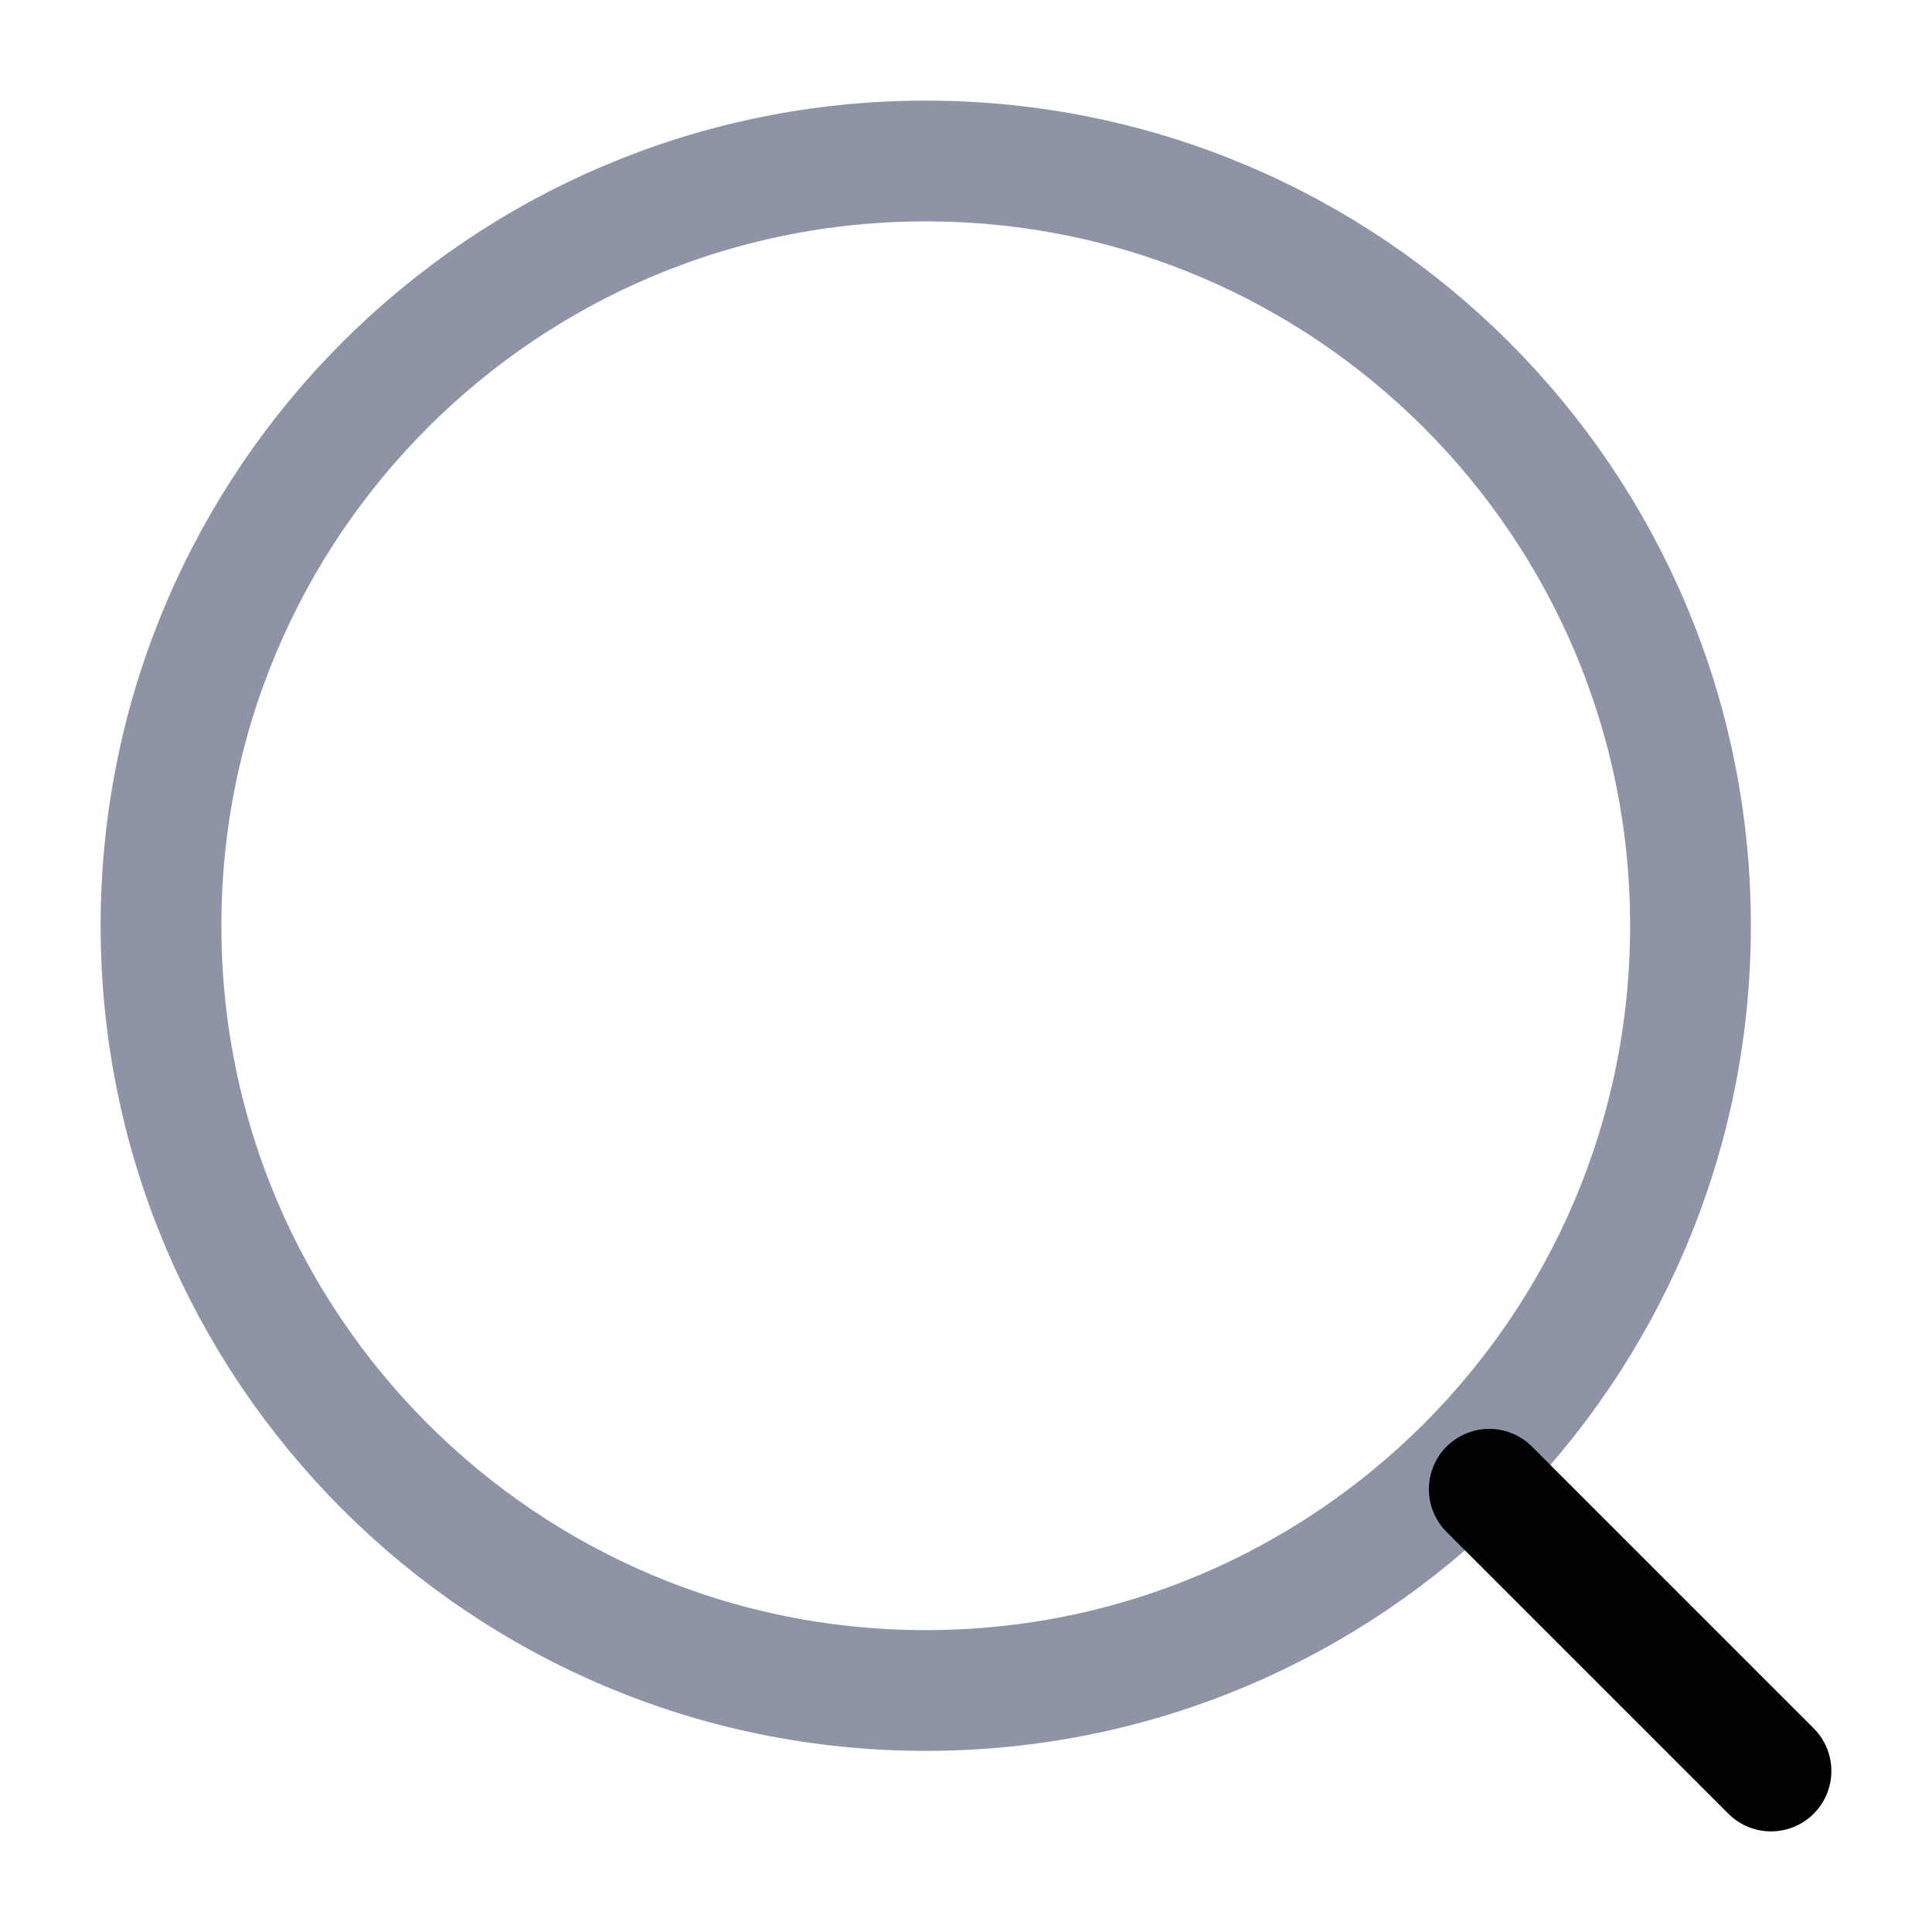
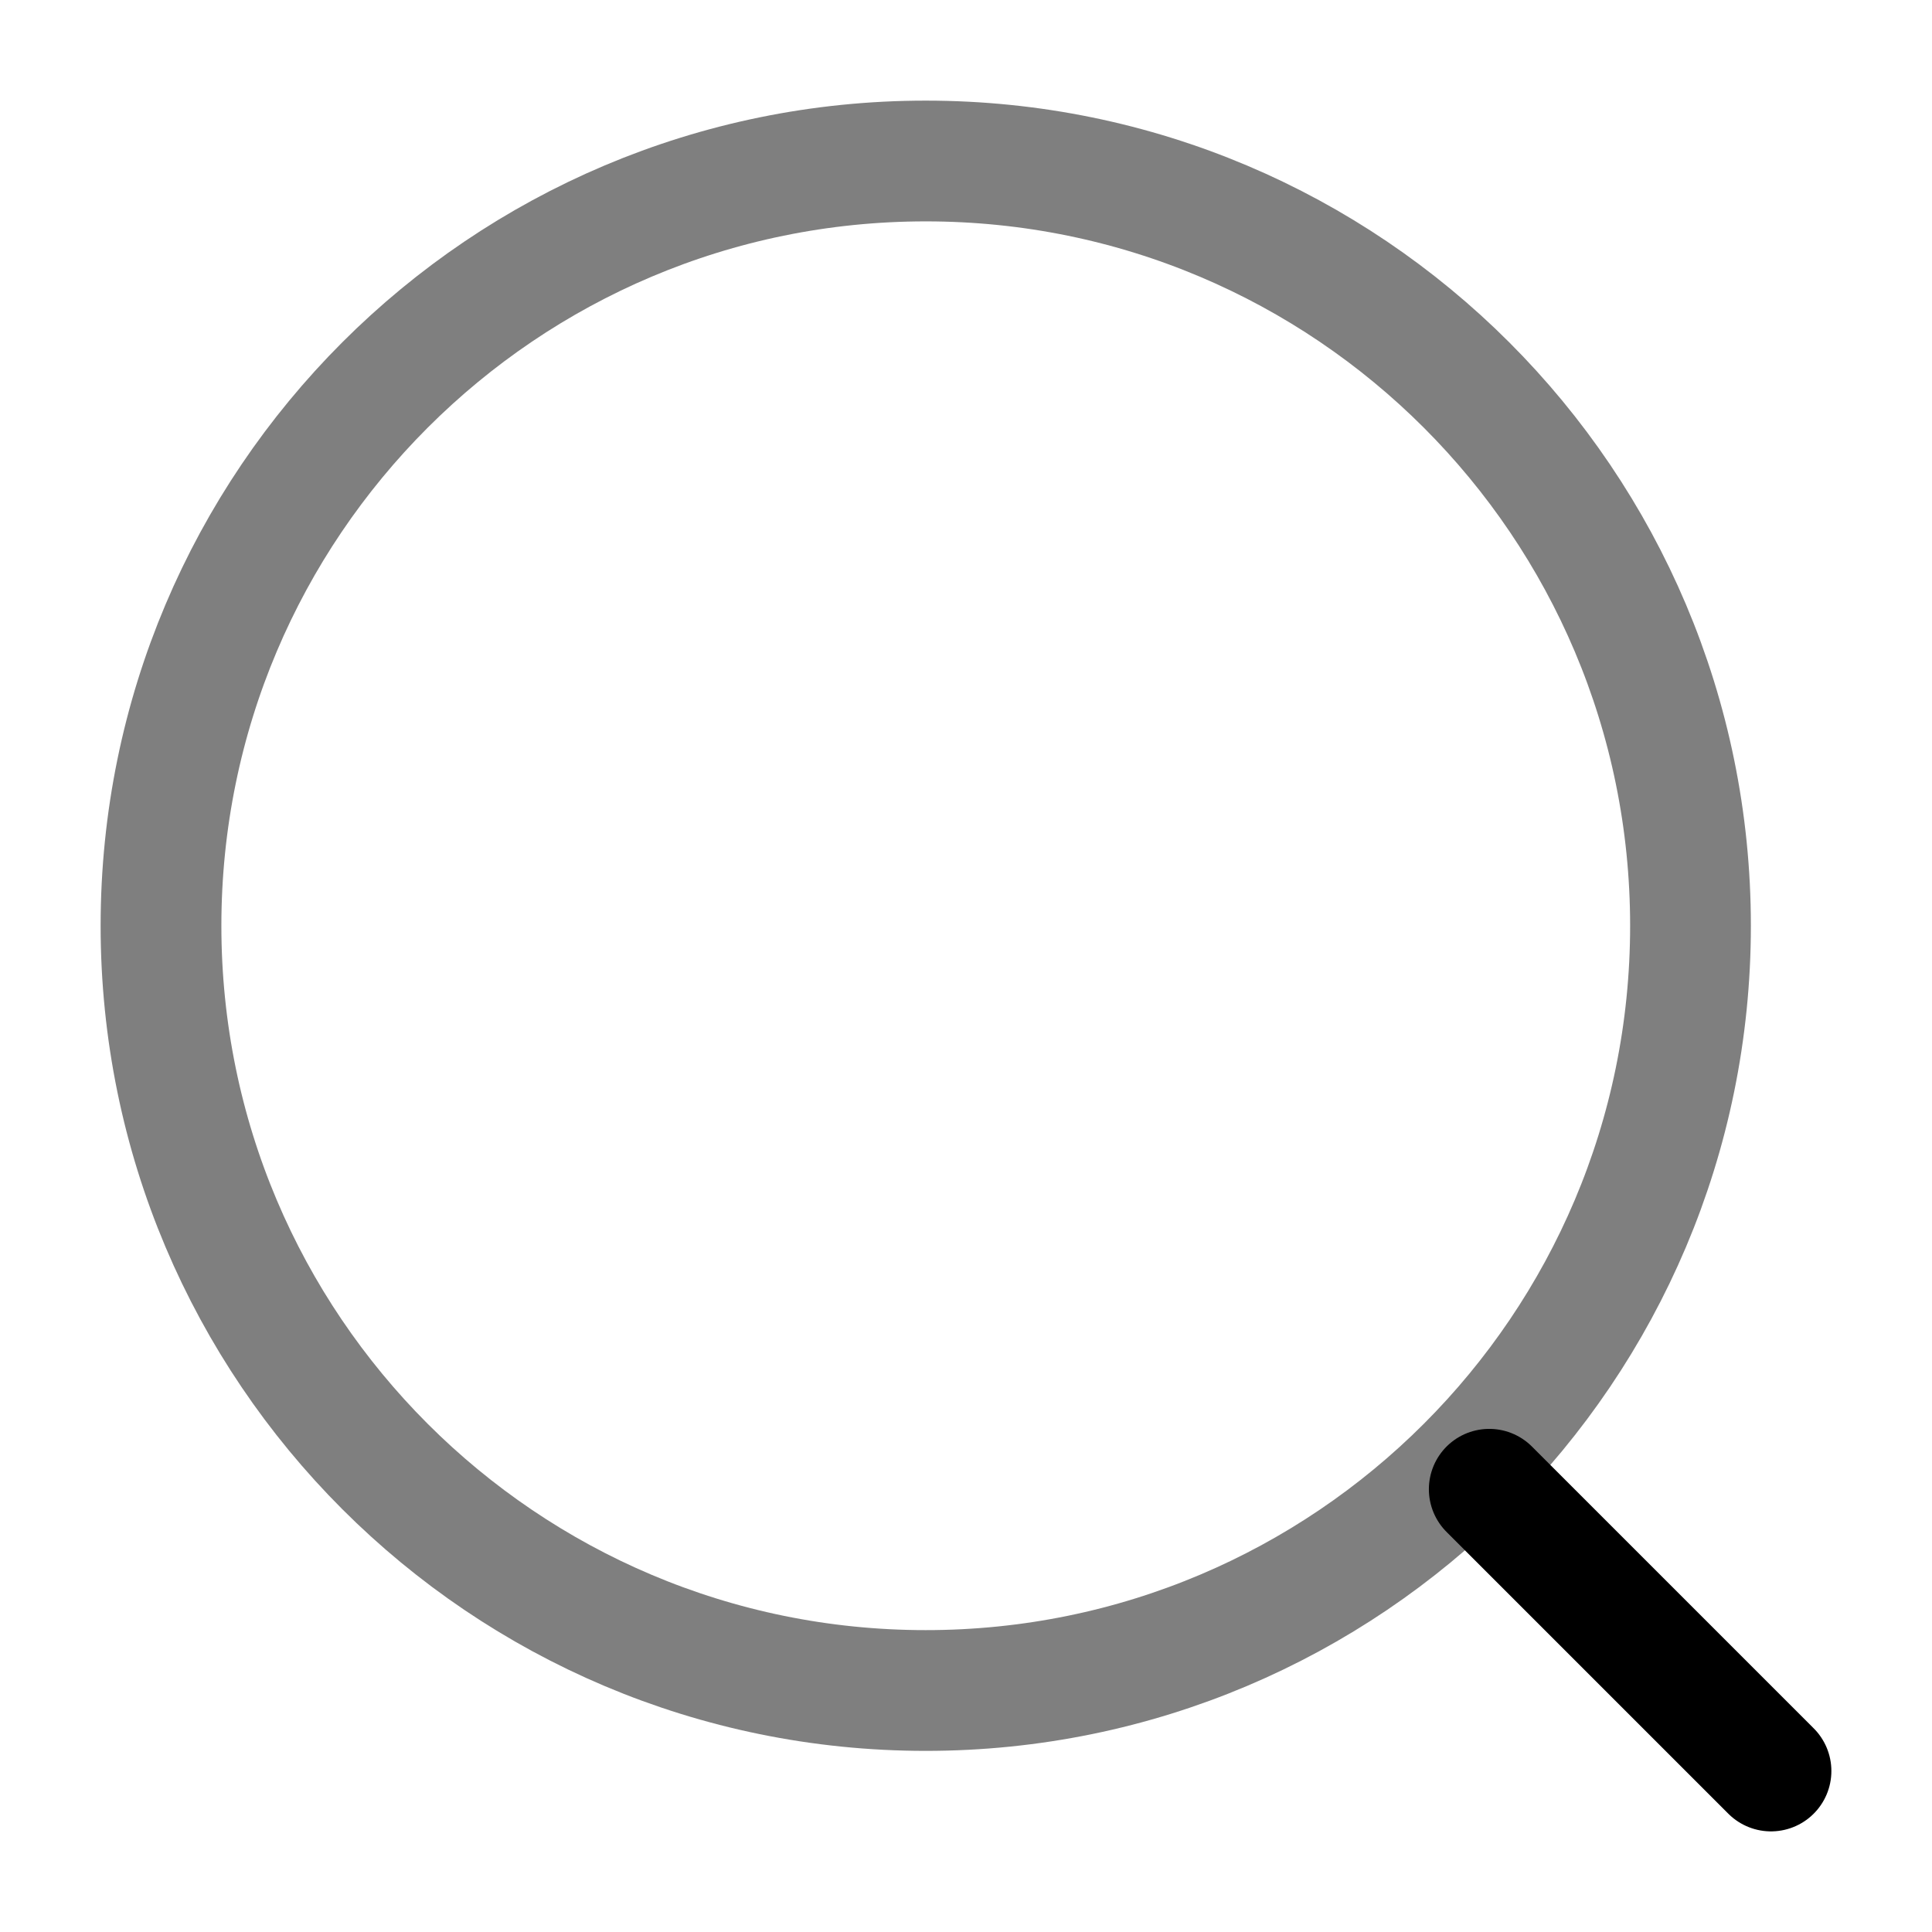
<svg xmlns="http://www.w3.org/2000/svg" width="24" height="24" viewBox="0 0 24 24" fill="none">
-   <circle cx="11.5" cy="11.5" r="9.5" stroke="#8E93A6" stroke-width="1.5" />
+   <circle cx="11.5" cy="11.5" r="9.5" stroke="currentColor" opacity="0.5" stroke-width="1.5" />
  <path d="M18.5 18.5L22 22" stroke="currentColor" stroke-width="1.5" stroke-linecap="round" />
</svg>
